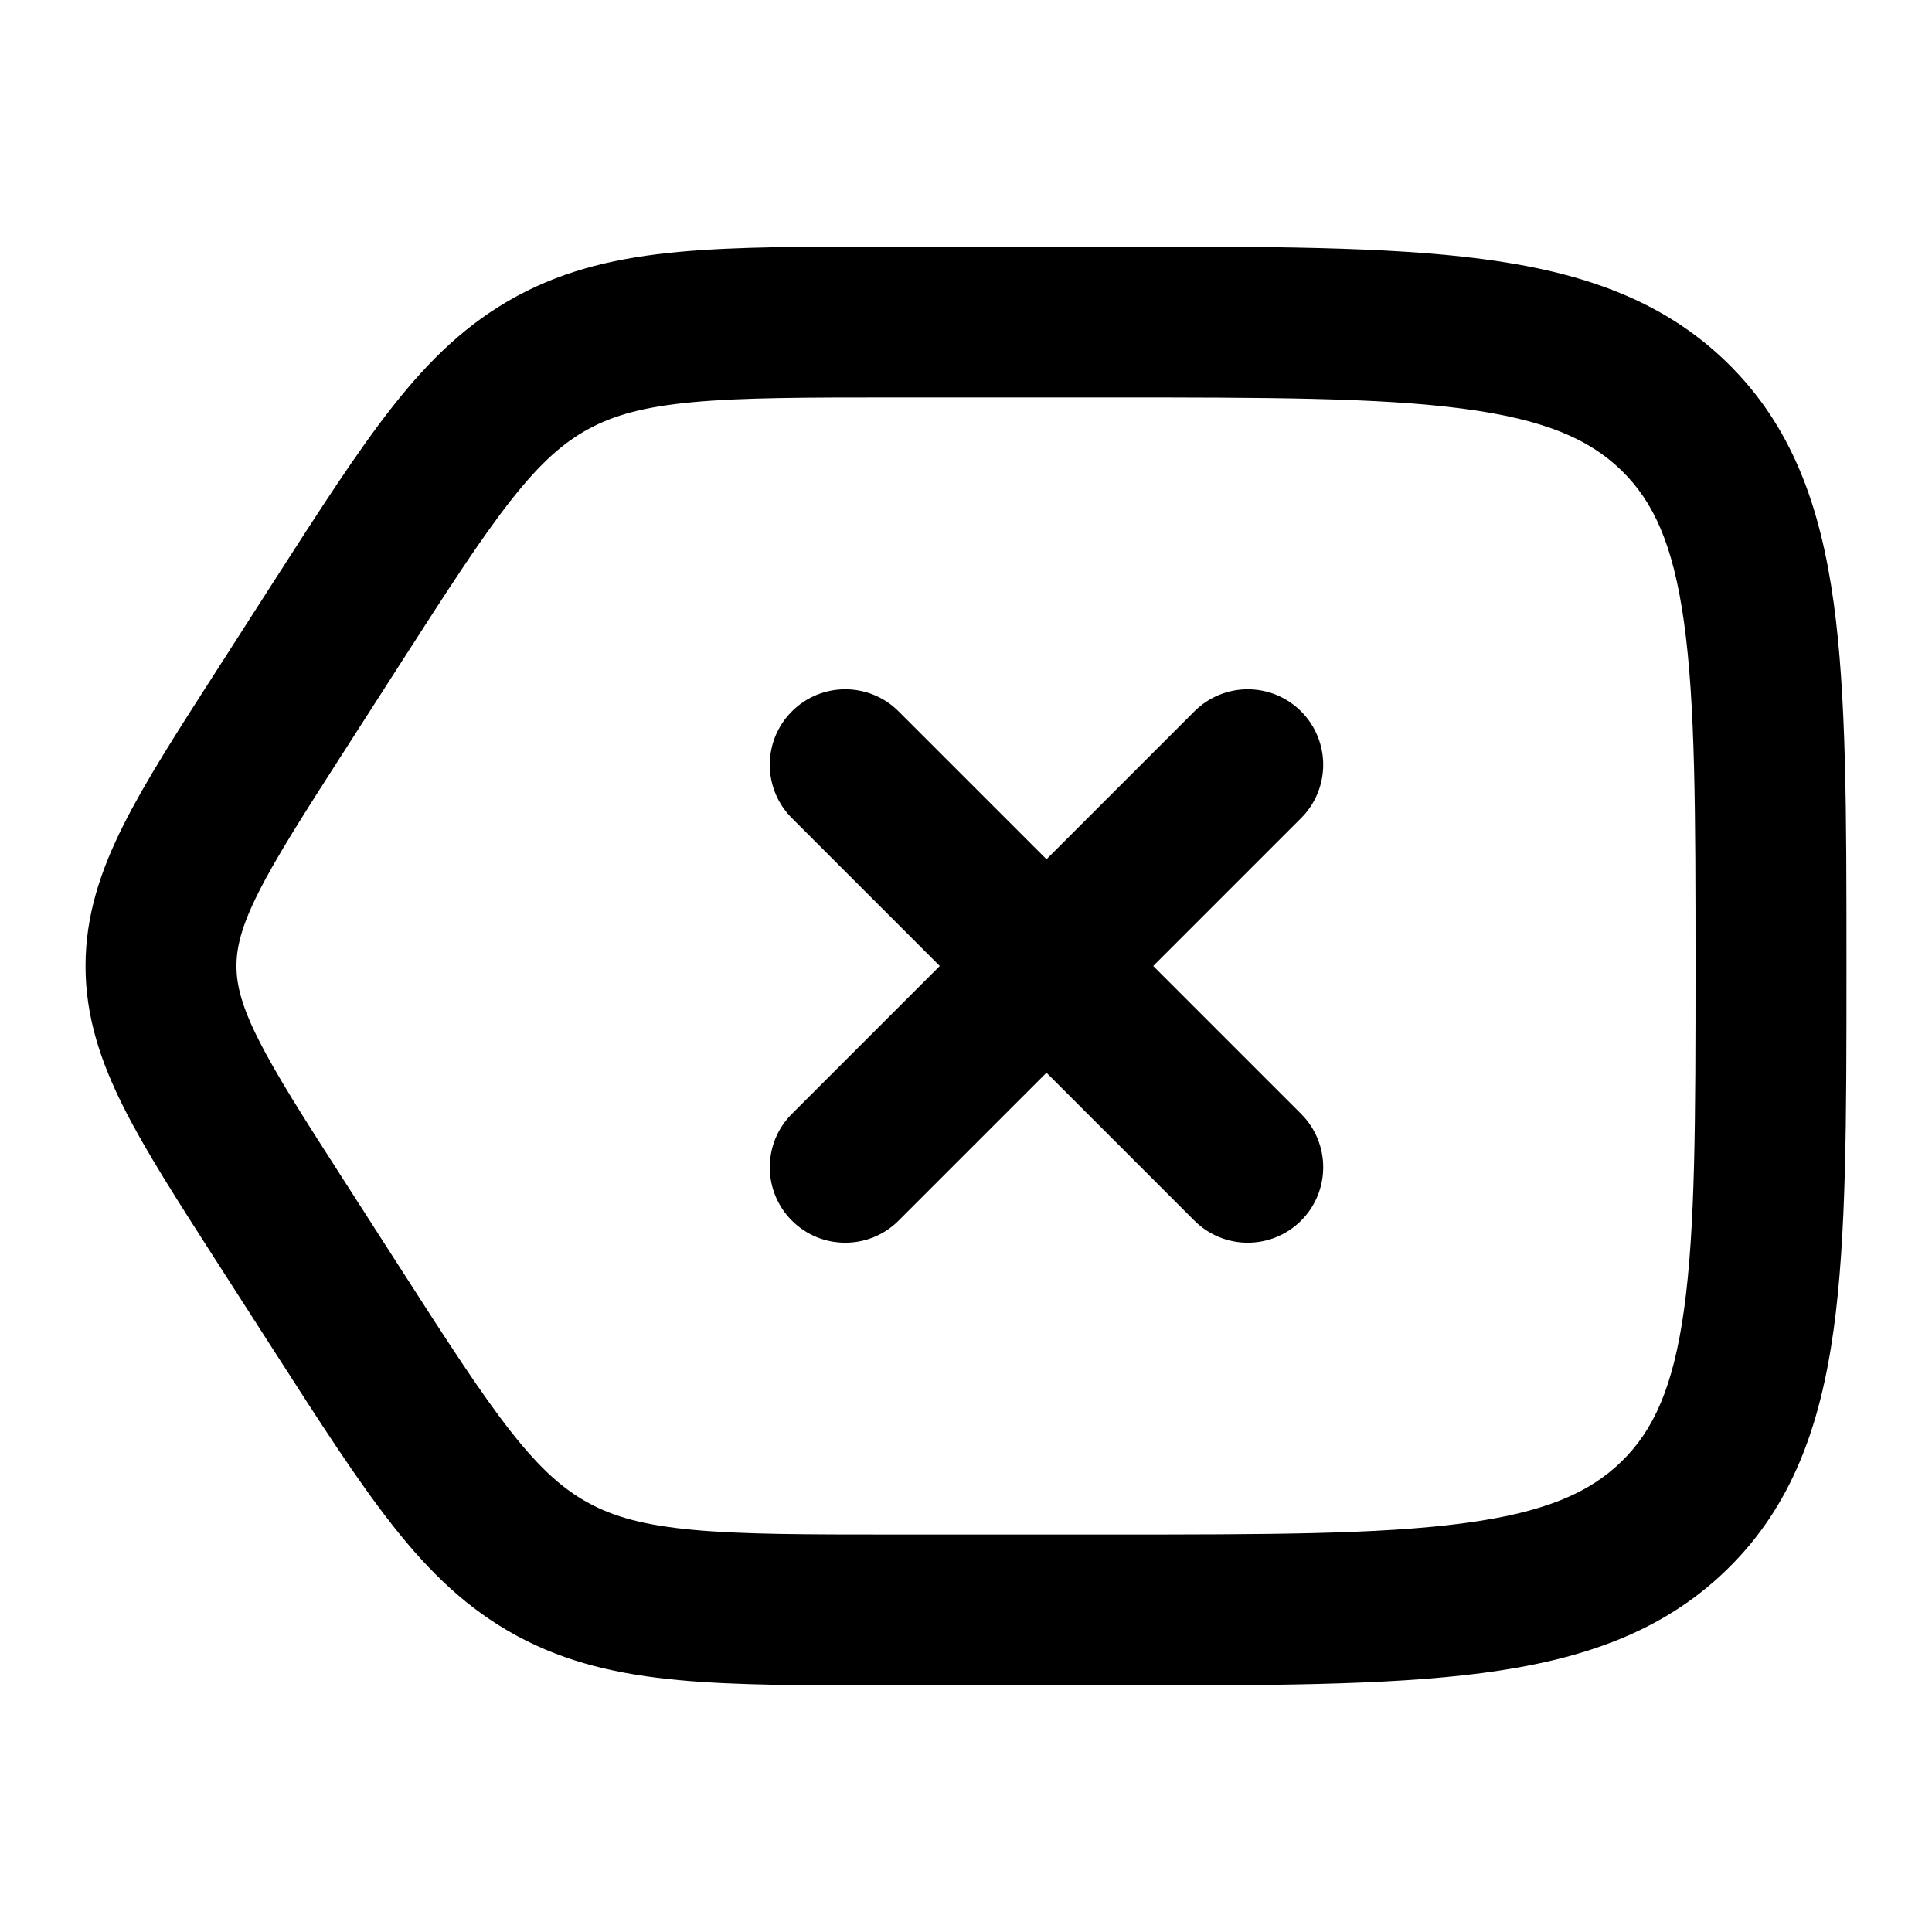
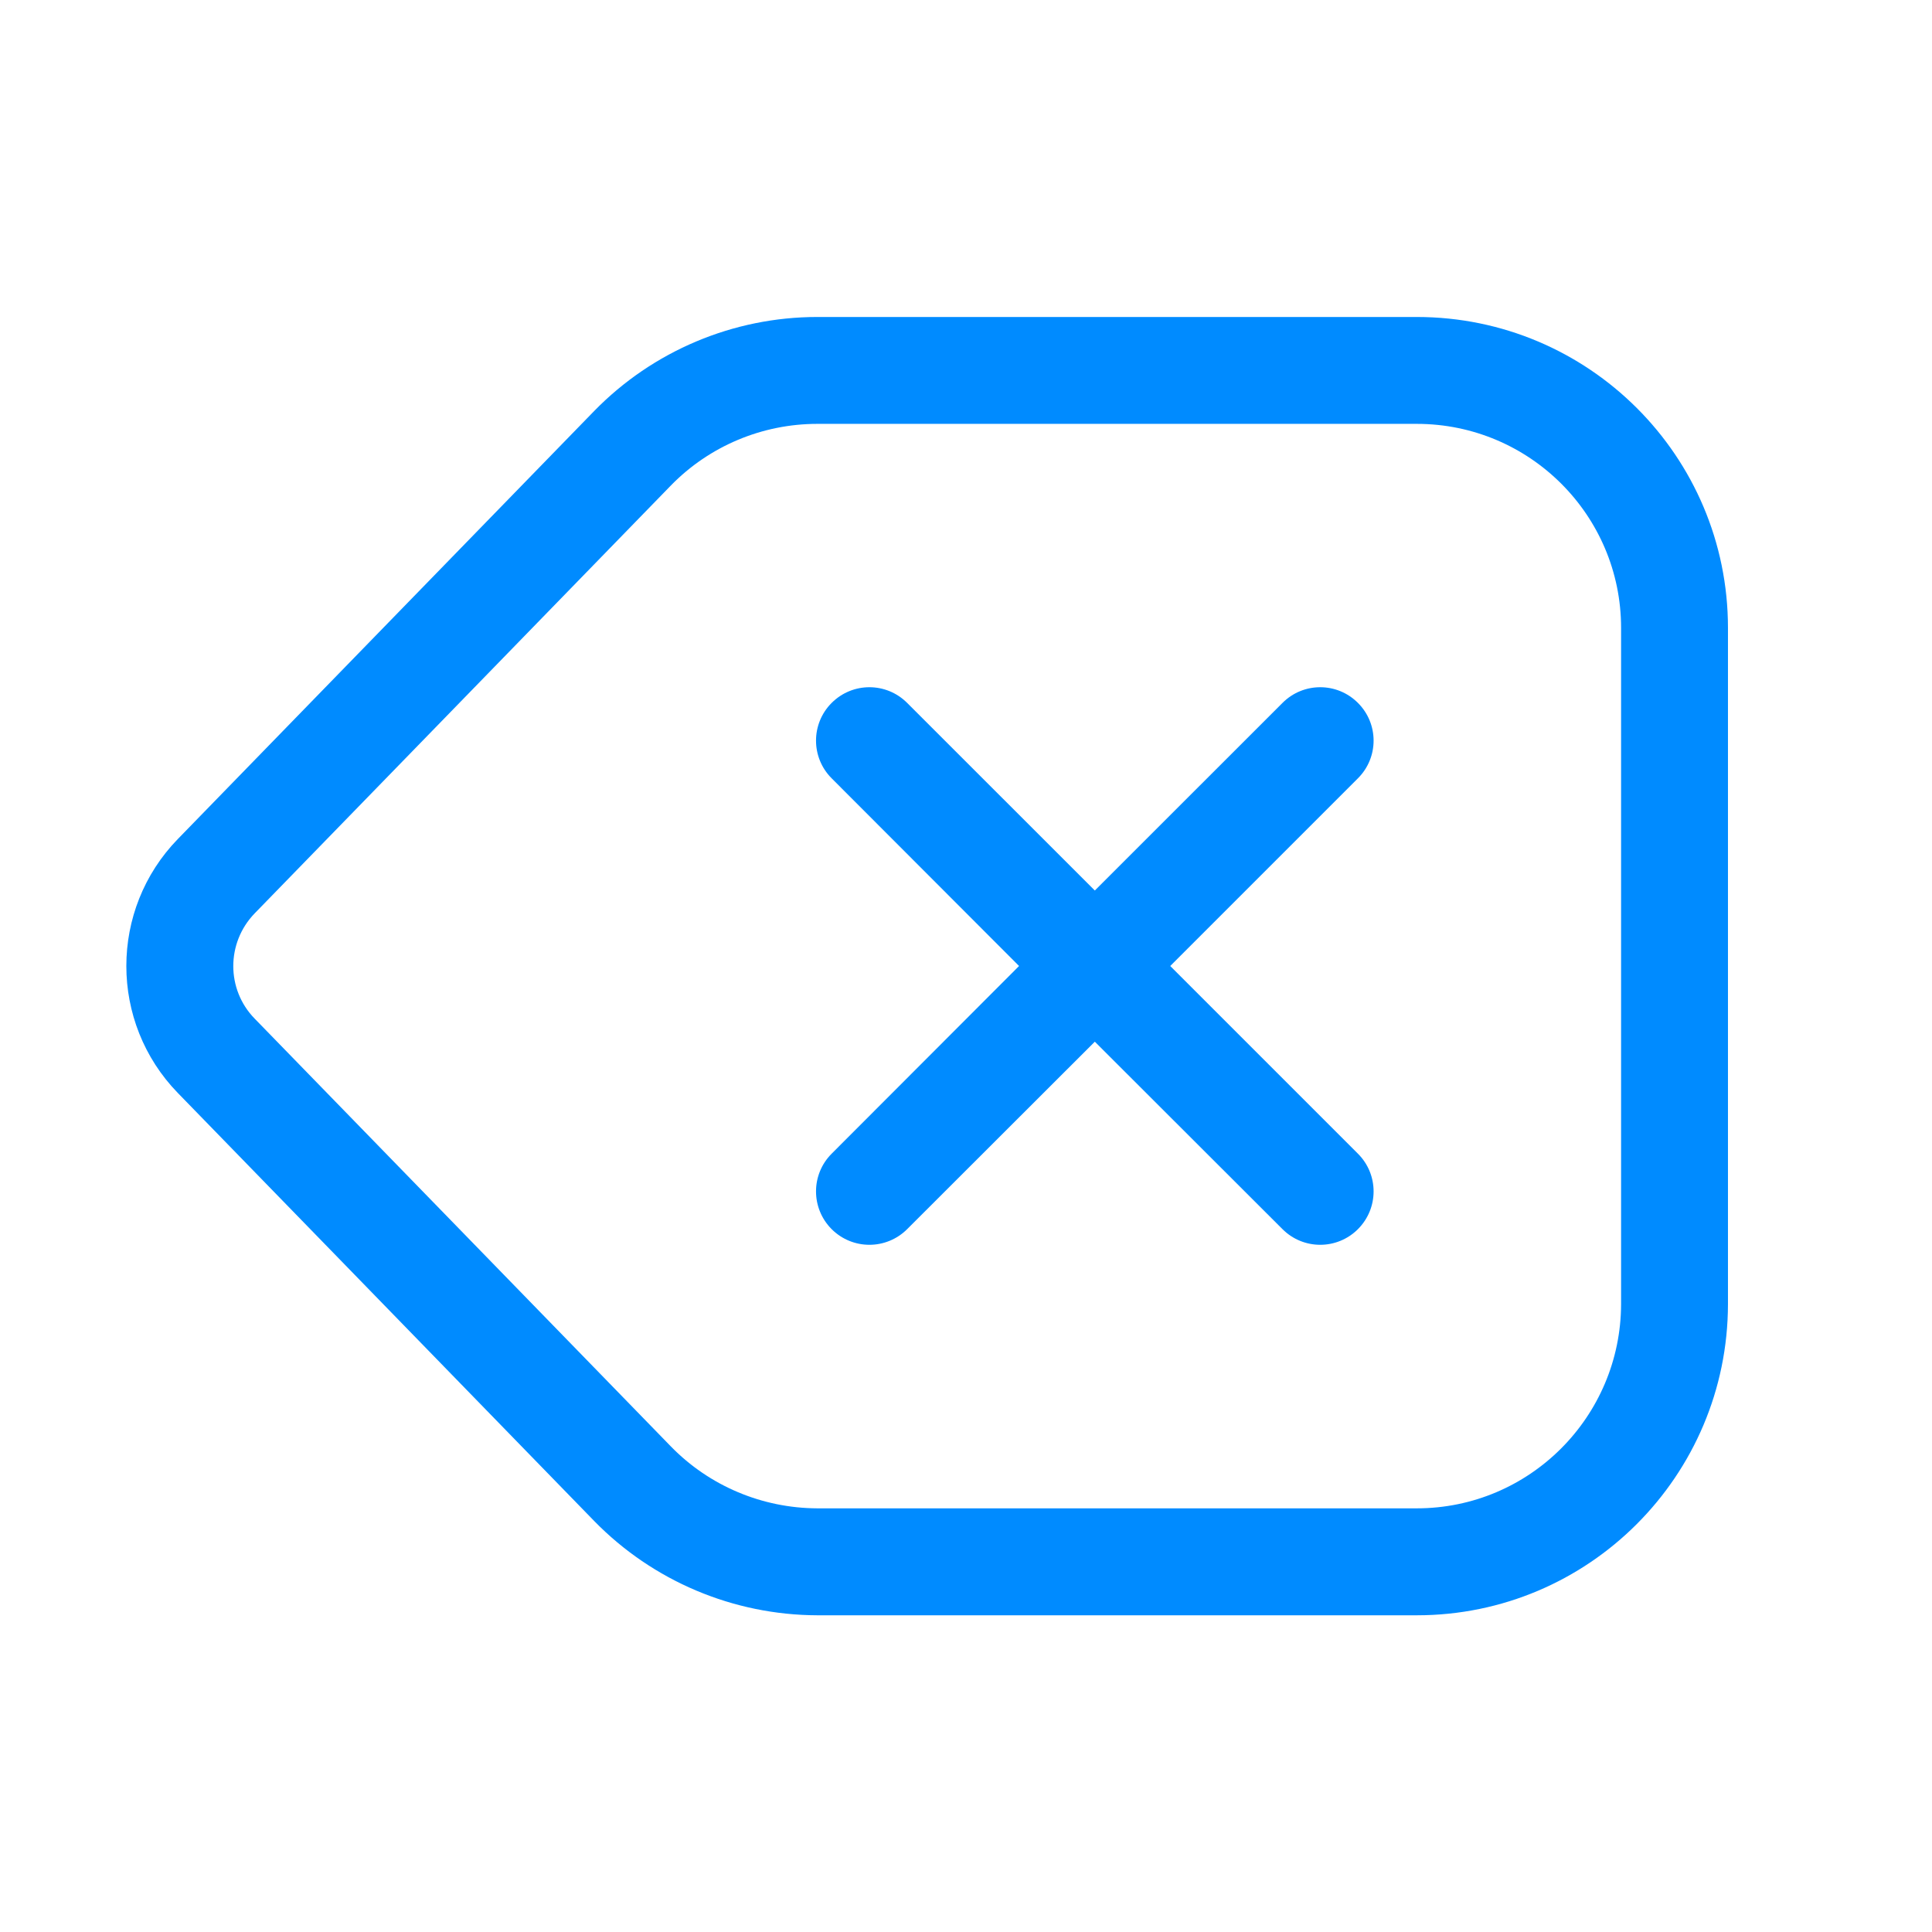
- <svg xmlns="http://www.w3.org/2000/svg" width="768" height="768" fill="none">
-   <path fill="#000" d="M314.784 282.787c-11.715 11.714-11.715 30.709 0 42.425l58.787 58.786-58.787 58.787c-11.715 11.715-11.715 30.709 0 42.426s30.71 11.716 42.427 0l58.786-58.786 58.787 58.786c11.716 11.716 30.709 11.716 42.426 0s11.716-30.711 0-42.426l-58.786-58.787 58.786-58.786c11.716-11.716 11.716-30.711 0-42.427s-30.709-11.716-42.426 0l-58.787 58.787-58.786-58.787c-11.716-11.716-30.709-11.714-42.427.002m266.574-120.354c32.638 4.272 50.465 12.182 63.196 24.576 12.614 12.268 20.577 29.269 24.912 60.648 4.467 32.325 4.533 75.135 4.533 136.341s-.067 104.016-4.533 136.343c-4.335 31.379-12.307 48.39-24.921 60.658-12.731 12.394-30.549 20.295-63.184 24.567C547.945 609.94 503.768 610 440.959 610h-84.416c-36.181 0-61.289-.03-81.117-1.874-19.22-1.789-31.209-5.13-41.275-10.557-10.059-5.43-19.24-13.482-30.889-28.267-12.062-15.309-25.351-35.938-44.553-65.837l-21.792-33.92c-16.229-25.265-27.118-42.292-34.19-56.369-6.76-13.451-8.73-21.773-8.73-29.176 0-7.404 1.97-15.727 8.73-29.178 7.073-14.076 17.973-31.117 34.202-56.385l21.754-33.912c.002-.002-.002.004 0 0 19.201-29.883 32.486-50.506 44.55-65.819 11.647-14.789 20.827-22.845 30.876-28.271 10.088-5.433 22.09-8.775 41.311-10.563 19.832-1.844 44.94-1.874 81.122-1.874h84.384c62.827 0 107.012.06 140.432 4.435m105.03-18.436c-25.794-25.104-58.246-35.952-97.244-41.056C551.375 98 503.254 98 443.092 98h-87.965c-34.431 0-62.33 0-85.264 2.133-23.851 2.218-44.552 6.891-64.22 17.487l-.021.011c-19.708 10.638-34.846 25.318-49.522 43.948-14.041 17.826-28.843 40.865-47.034 69.176l-23.45 36.551c-15.182 23.635-27.832 43.329-36.498 60.575C39.98 346.062 34 363.883 34 384.001s5.981 37.938 15.118 56.119c8.667 17.246 21.317 36.94 36.497 60.574L108.94 537c18.264 28.44 33.111 51.559 47.196 69.435 14.68 18.633 29.817 33.299 49.519 43.934 19.659 10.602 40.368 15.28 64.214 17.498 22.93 2.134 50.83 2.134 85.261 2.134h87.995c60.147 0 108.261 0 146.025-4.941 38.993-5.103 71.445-15.952 97.239-41.057 25.915-25.205 37.217-57.115 42.513-95.448C734 491.645 734 444.677 734 386.264v-4.526c0-58.413 0-105.381-5.098-142.291-5.296-38.333-16.598-70.243-42.513-95.448z" />
+ <svg xmlns="http://www.w3.org/2000/svg" width="28" height="28" viewBox="0 0 28 28" fill="none">
+   <path d="M20.533 4.594C23.023 4.594 25.043 6.61 25.043 9.1V18.9C25.04 21.39 23.023 23.41 20.533 23.41H11.845C10.628 23.406 9.461 22.914 8.611 22.043L2.578 15.841C1.582 14.817 1.582 13.183 2.578 12.159L8.611 5.957C9.461 5.086 10.628 4.594 11.845 4.594H20.533ZM11.845 6.143C11.047 6.143 10.281 6.464 9.723 7.036L3.69 13.238C3.278 13.665 3.278 14.339 3.69 14.762L9.723 20.963C10.281 21.536 11.047 21.857 11.845 21.86H20.533C22.167 21.86 23.49 20.533 23.494 18.9V9.1C23.494 7.467 22.167 6.143 20.533 6.143H11.845ZM18.587 10.187C18.889 9.884 19.378 9.884 19.68 10.187C19.983 10.489 19.983 10.978 19.68 11.28L16.96 14L19.68 16.72C19.983 17.022 19.983 17.511 19.68 17.814C19.378 18.116 18.889 18.116 18.587 17.814L15.867 15.097L13.147 17.814C12.844 18.116 12.356 18.116 12.053 17.814C11.751 17.511 11.751 17.022 12.053 16.72L14.769 14L12.053 11.28C11.751 10.978 11.751 10.489 12.053 10.187C12.356 9.884 12.844 9.884 13.147 10.187L15.867 12.906L18.587 10.187Z" fill="#008BFF" />
</svg>
